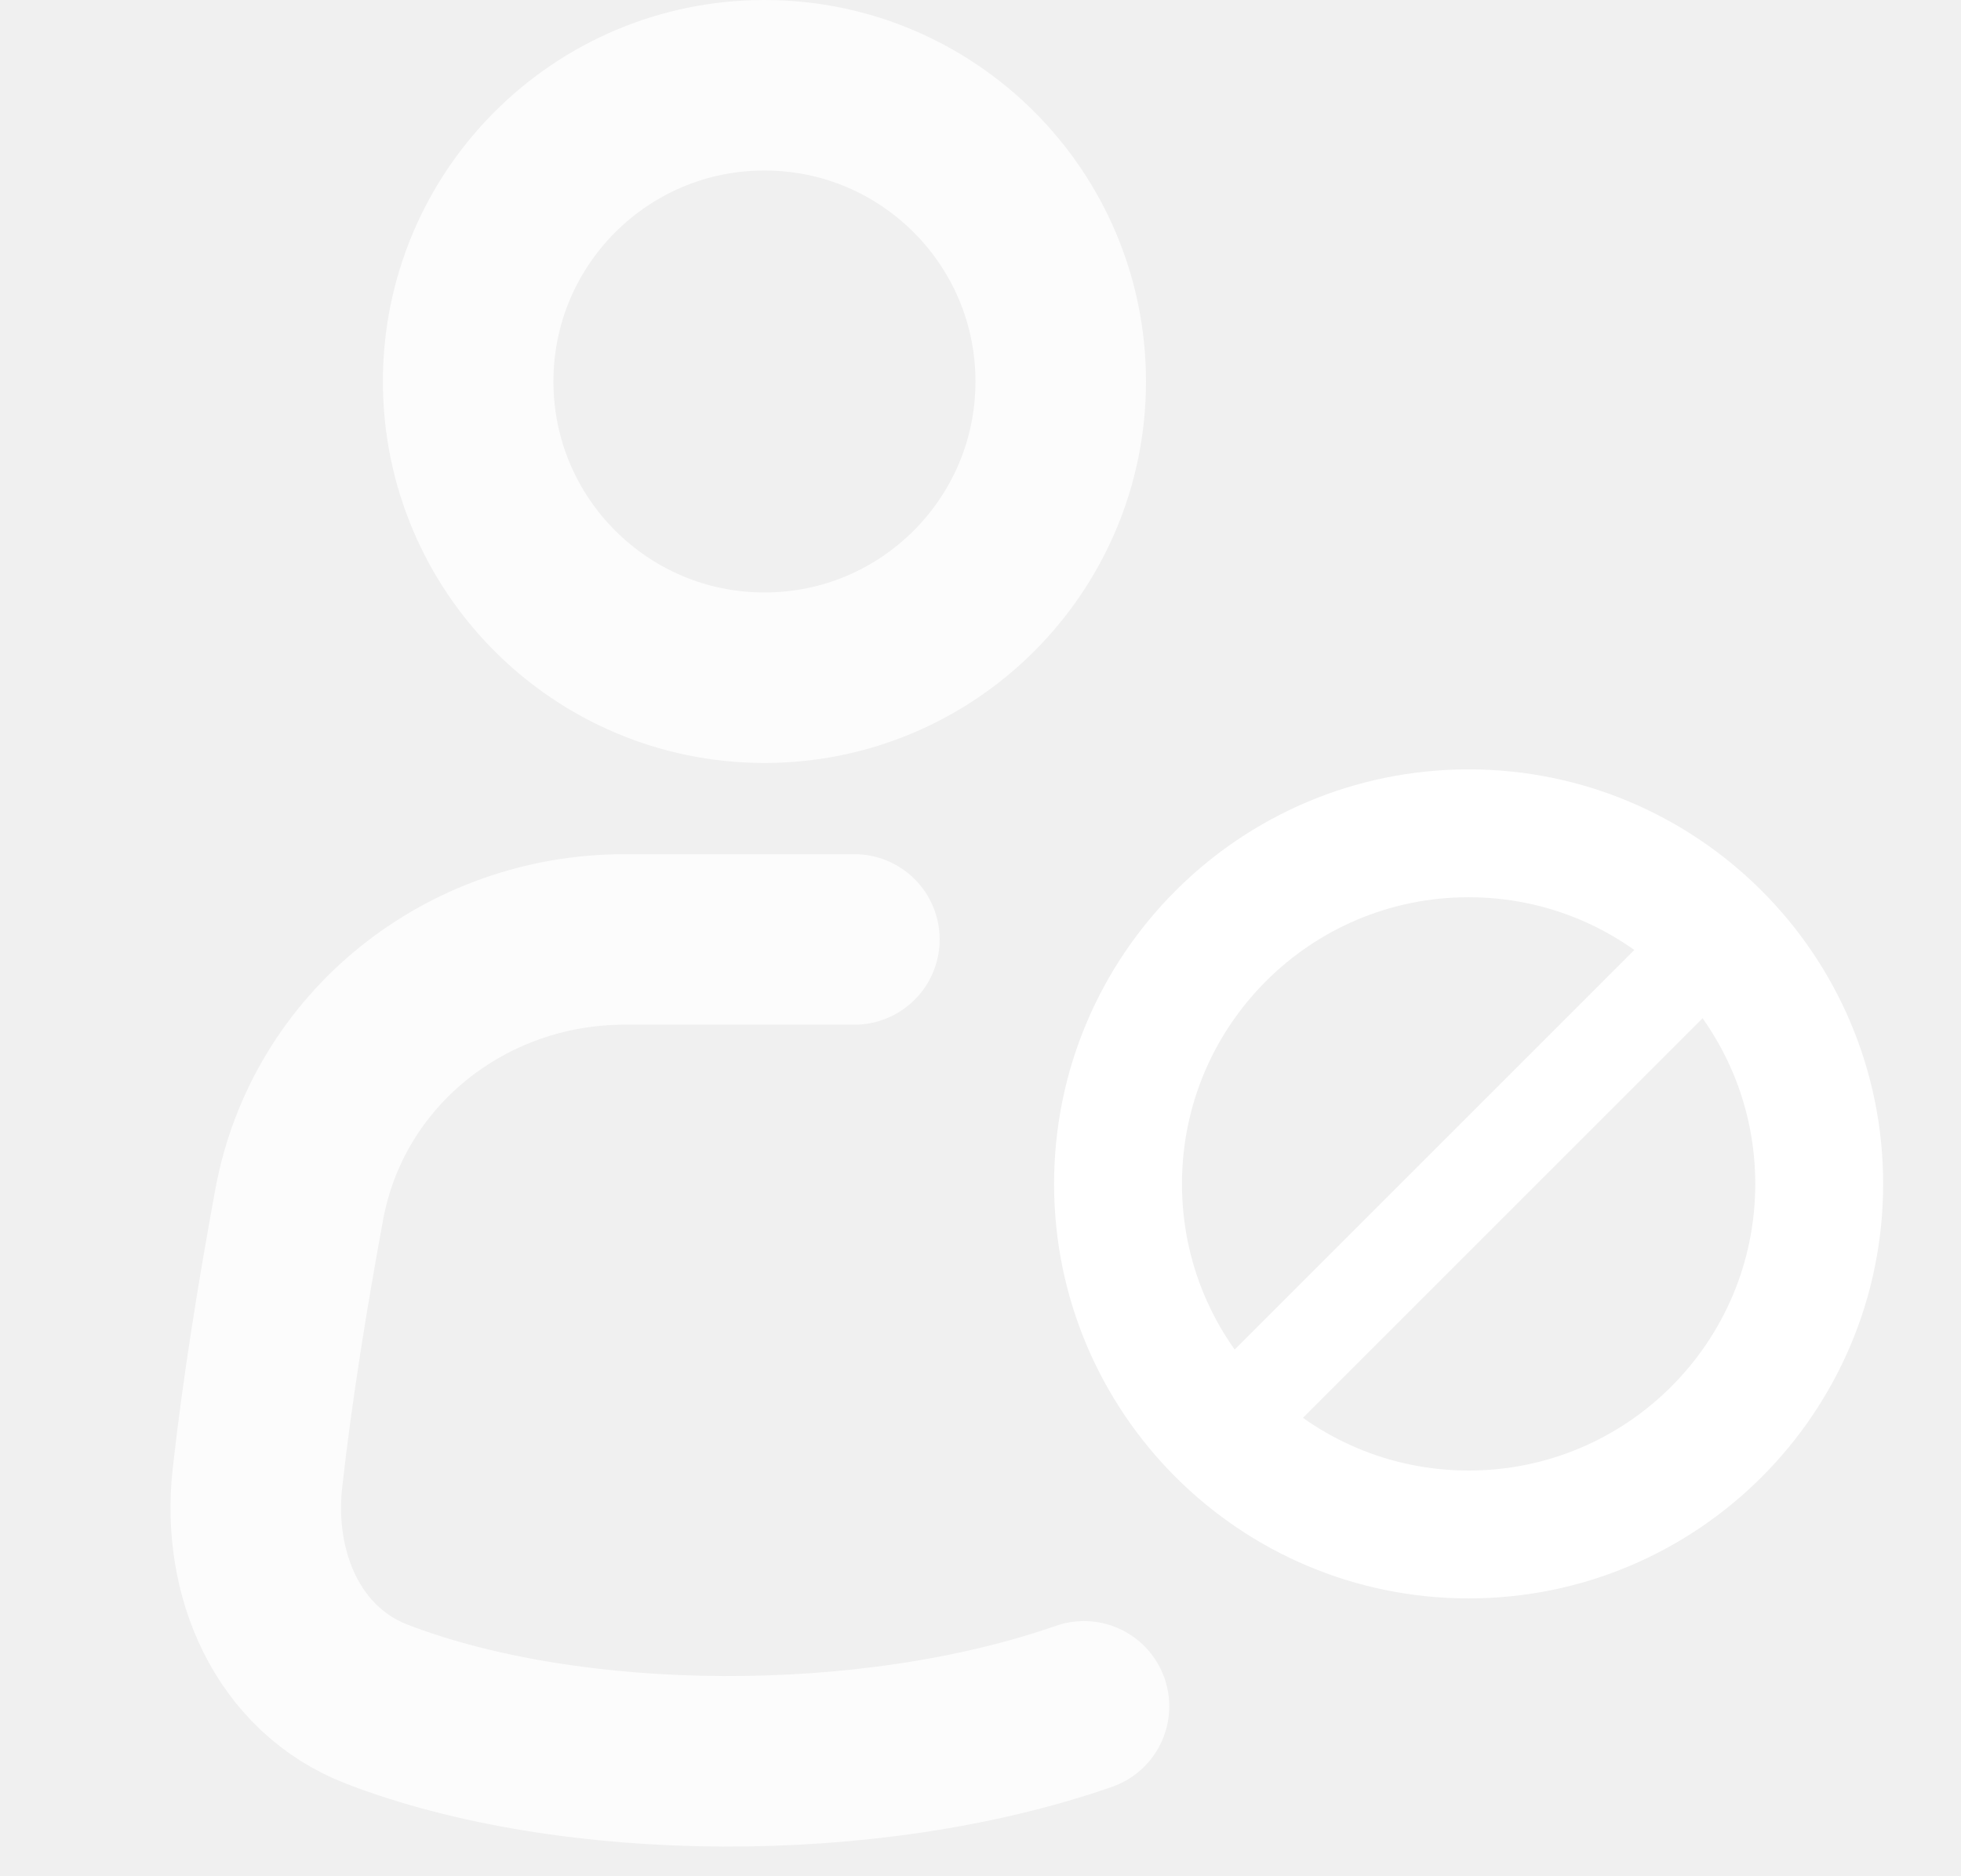
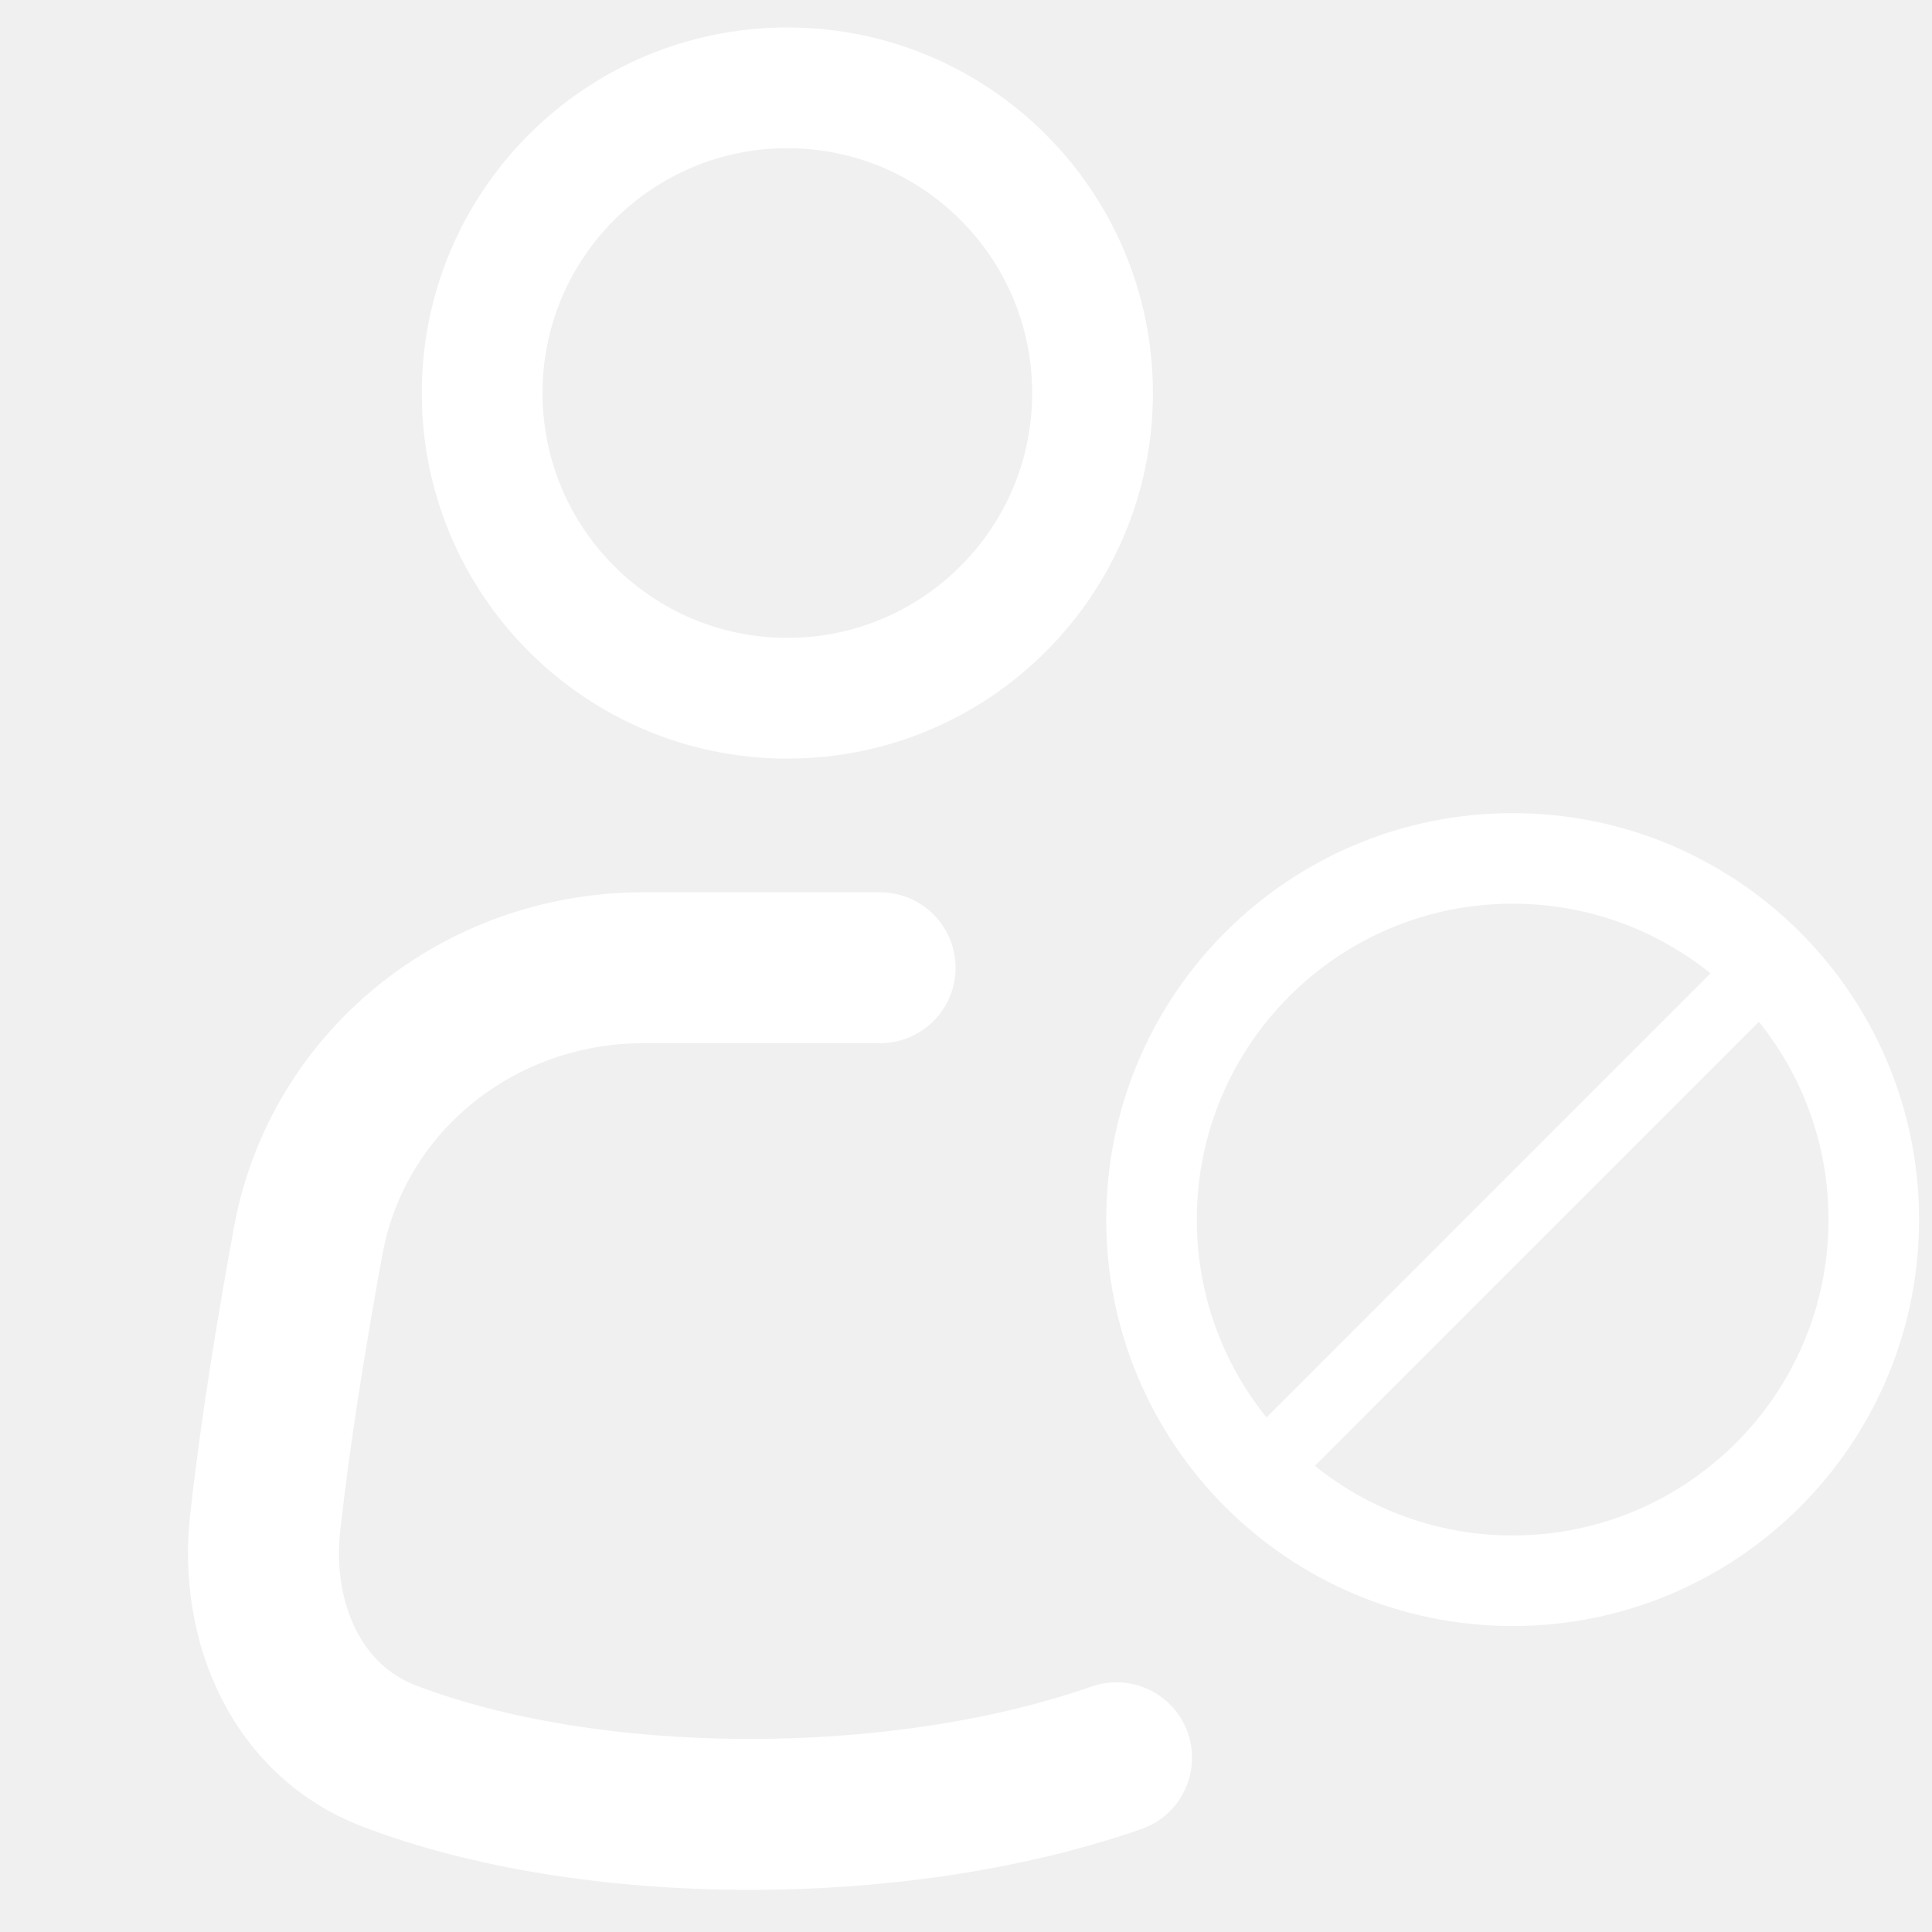
- <svg xmlns="http://www.w3.org/2000/svg" width="23" height="22" viewBox="0 0 23 22" fill="none">
-   <path fill-rule="evenodd" clip-rule="evenodd" d="M21.337 13.888C21.337 16.158 19.496 18 17.225 18C14.954 18 13.113 16.158 13.113 13.888C13.113 11.617 14.954 9.775 17.225 9.775C19.496 9.775 21.337 11.617 21.337 13.888Z" stroke="white" stroke-width="1.5" stroke-linecap="round" stroke-linejoin="round" />
-   <path d="M20.013 11.1L14.408 16.705" stroke="white" stroke-width="1.133" stroke-linecap="round" stroke-linejoin="round" />
-   <path d="M12.714 20.016C10.206 20.891 6.705 20.868 4.428 19.994C3.374 19.59 2.895 18.465 3.019 17.344C3.134 16.303 3.32 15.158 3.509 14.132C3.845 12.302 5.465 11.02 7.325 11.02L10.021 11.02" stroke="#FCFCFC" stroke-width="2" stroke-linecap="round" stroke-linejoin="round" />
-   <circle cx="8.966" cy="4.475" r="3.475" stroke="#FCFCFC" stroke-width="2" stroke-linecap="round" stroke-linejoin="round" />
+ <svg xmlns="http://www.w3.org/2000/svg" width="32" height="32" viewBox="0 0 32 32" fill="none">
+   <path fill-rule="evenodd" clip-rule="evenodd" d="M31.036 20.2C31.036 23.503 28.358 26.182 25.054 26.182C21.751 26.182 19.073 23.503 19.073 20.2C19.073 16.897 21.751 14.218 25.054 14.218C28.358 14.218 31.036 16.897 31.036 20.2Z" stroke="white" stroke-width="1.5" stroke-linecap="round" stroke-linejoin="round" />
+   <path d="M29.11 16.145L20.958 24.298" stroke="white" stroke-width="1.133" stroke-linecap="round" stroke-linejoin="round" />
+   <path d="M18.494 29.114C14.845 30.387 9.753 30.353 6.441 29.083C4.908 28.495 4.211 26.859 4.392 25.227C4.559 23.713 4.83 22.048 5.104 20.555C5.593 17.893 7.949 16.029 10.655 16.029L14.577 16.029" stroke="#FFFFFF" stroke-width="2.5" stroke-linecap="round" stroke-linejoin="round" />
+   <circle cx="13.041" cy="6.51" r="5.055" stroke="#FFFFFF" stroke-width="2" stroke-linecap="round" stroke-linejoin="round" />
</svg>
